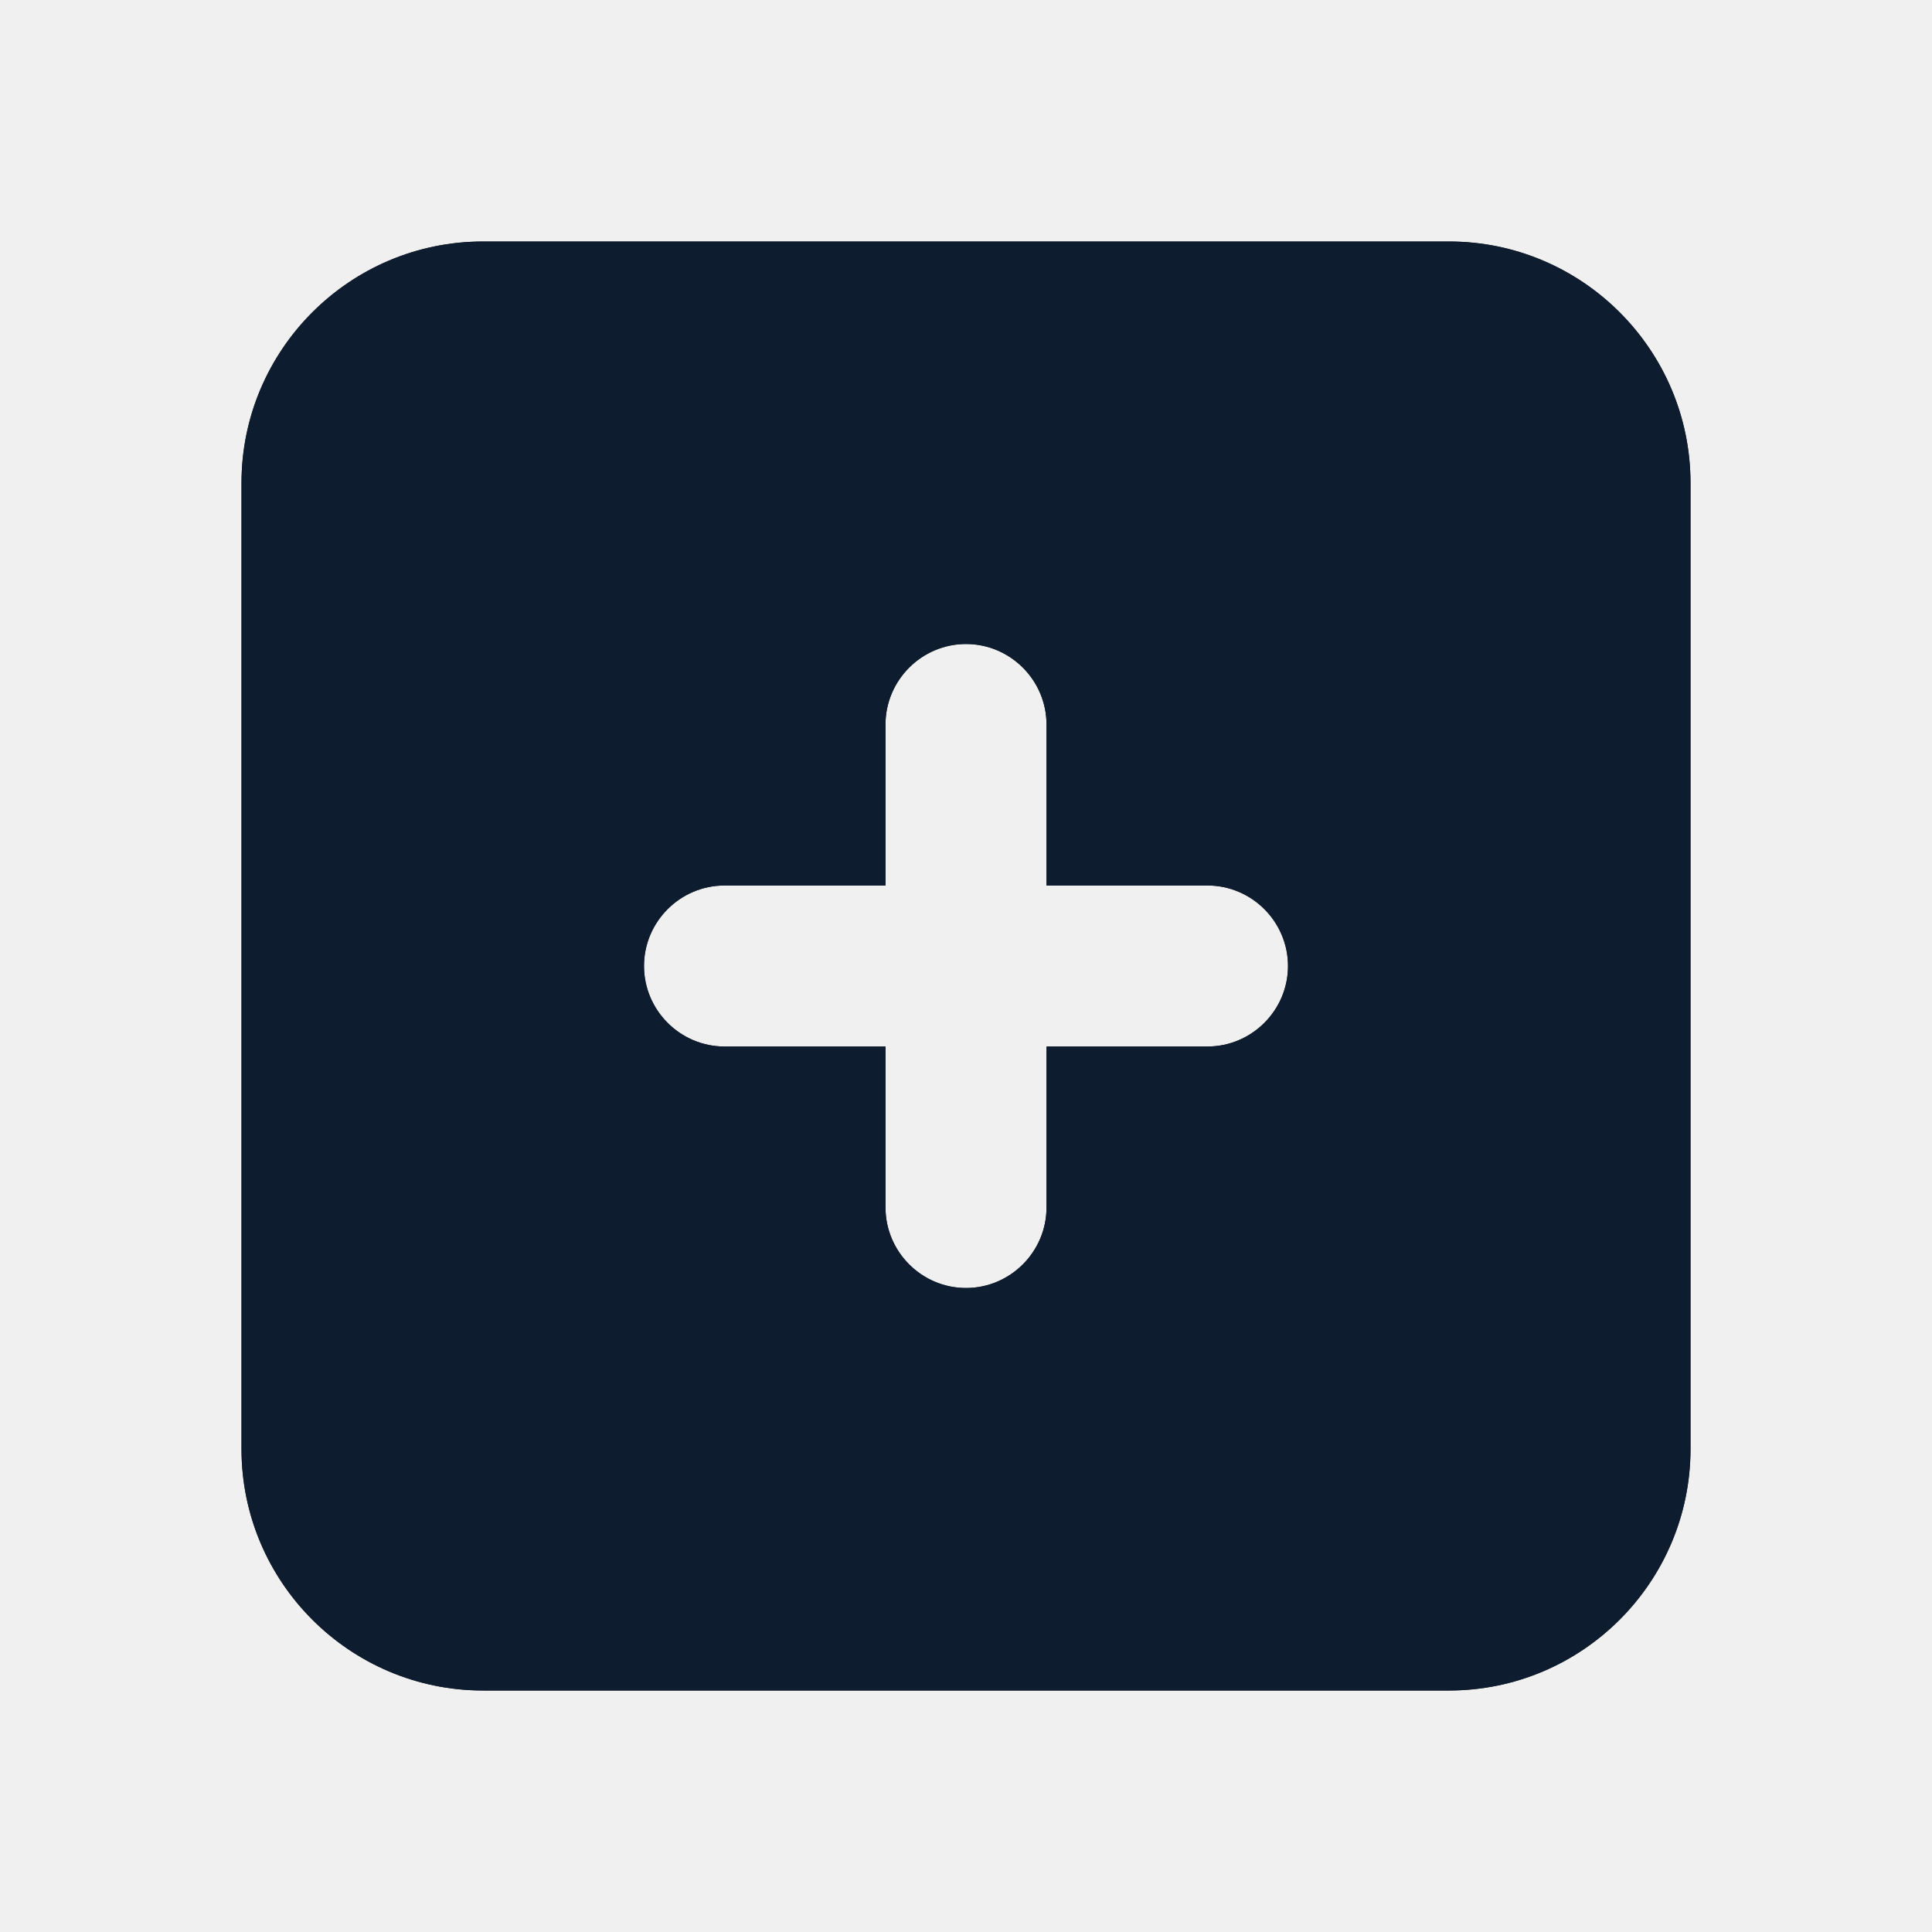
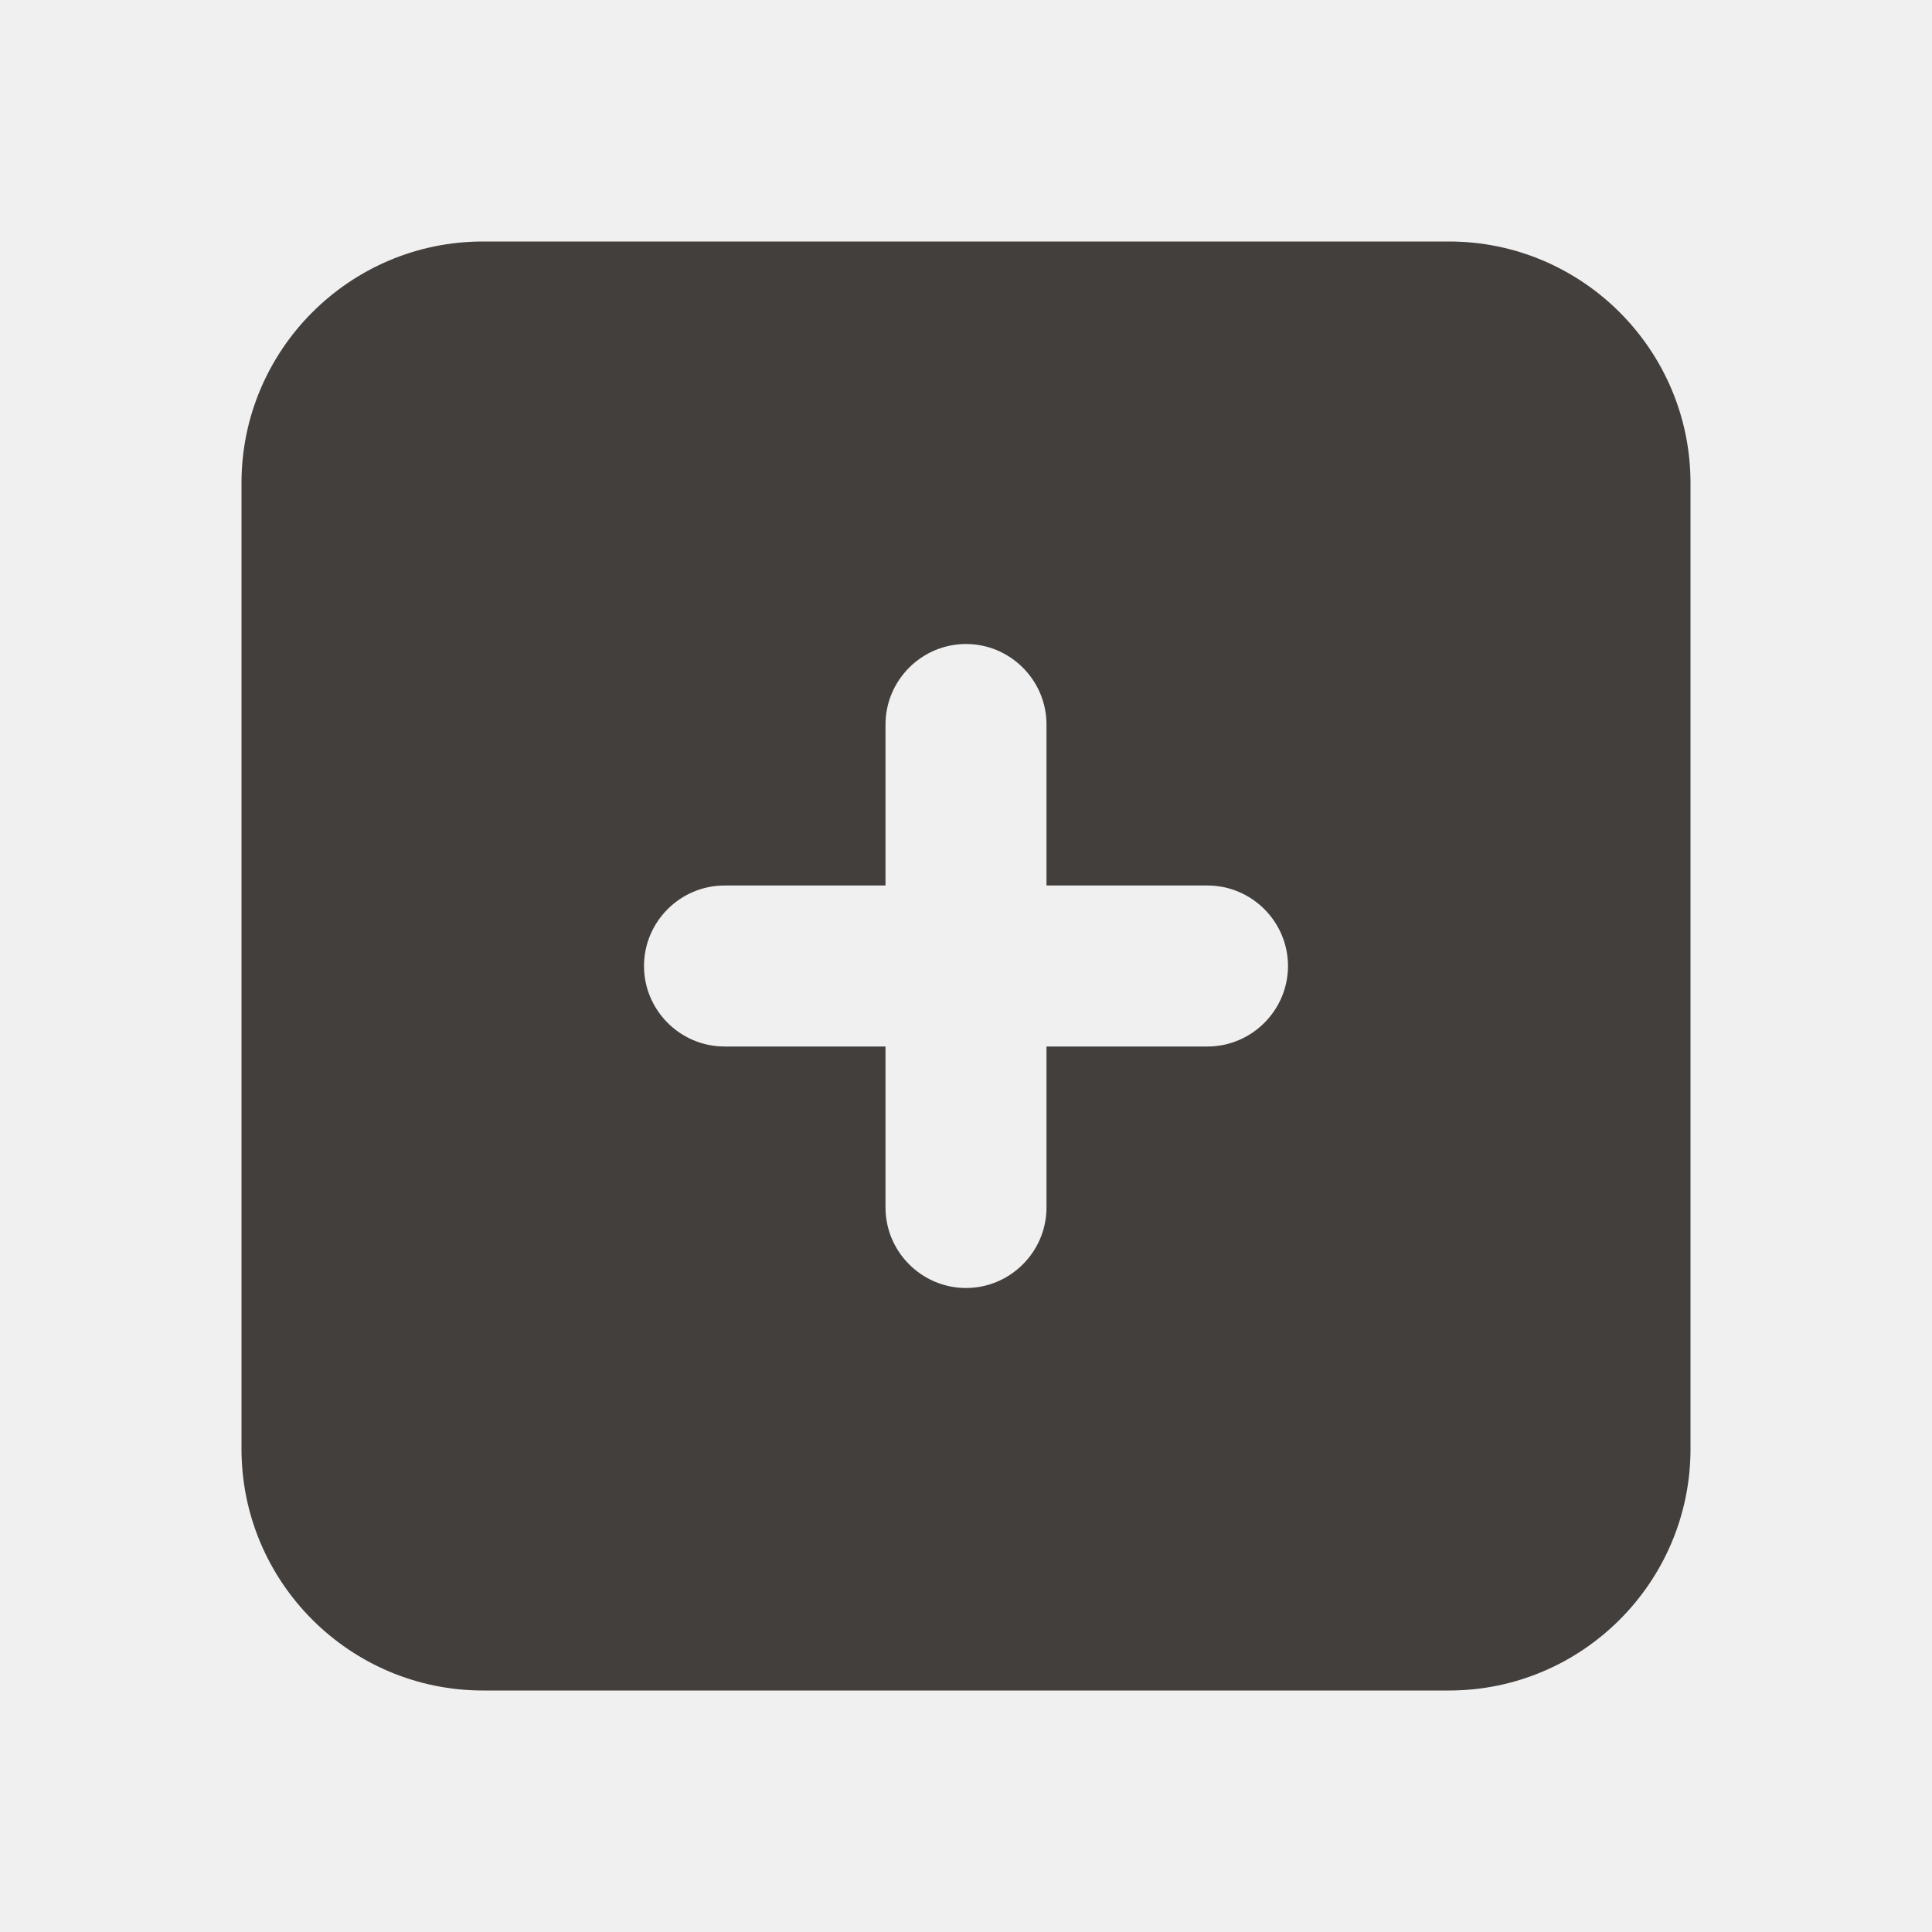
<svg xmlns="http://www.w3.org/2000/svg" width="24" height="24" viewBox="0 0 24 24" fill="none">
  <g id="Icon/Fill/plus-square">
-     <g id="ð¨ Color">
-       <path id="Mask" fill-rule="evenodd" clip-rule="evenodd" d="M15 13H13V15C13 15.55 12.55 16 12 16C11.45 16 11 15.55 11 15V13H9C8.45 13 8 12.55 8 12C8 11.45 8.45 11 9 11H11V9C11 8.45 11.45 8 12 8C12.55 8 13 8.45 13 9V11H15C15.55 11 16 11.45 16 12C16 12.55 15.55 13 15 13ZM18 3H6C4.346 3 3 4.346 3 6V18C3 19.654 4.346 21 6 21H18C19.654 21 21 19.654 21 18V6C21 4.346 19.654 3 18 3Z" fill="#231F20" />
-       <mask id="mask0" mask-type="alpha" maskUnits="userSpaceOnUse" x="3" y="3" width="18" height="18">
-         <path id="Mask_2" fill-rule="evenodd" clip-rule="evenodd" d="M15 13H13V15C13 15.55 12.55 16 12 16C11.45 16 11 15.55 11 15V13H9C8.45 13 8 12.55 8 12C8 11.45 8.45 11 9 11H11V9C11 8.45 11.45 8 12 8C12.55 8 13 8.45 13 9V11H15C15.55 11 16 11.45 16 12C16 12.55 15.55 13 15 13ZM18 3H6C4.346 3 3 4.346 3 6V18C3 19.654 4.346 21 6 21H18C19.654 21 21 19.654 21 18V6C21 4.346 19.654 3 18 3Z" fill="white" />
-       </mask>
-       <g mask="url(#mask0)">
-         <g id="ð¨ Color_2">
-           <rect id="Base" width="24" height="24" fill="#0D1C2E" />
-         </g>
-       </g>
-     </g>
+     <path id="Mask" fill-rule="evenodd" clip-rule="evenodd" d="M15 13H13V15C13 15.55 12.55 16 12 16C11.45 16 11 15.55 11 15V13H9C8.45 13 8 12.55 8 12C8 11.45 8.45 11 9 11H11V9C11 8.45 11.45 8 12 8C12.55 8 13 8.45 13 9V11H15C15.55 11 16 11.45 16 12C16 12.55 15.55 13 15 13ZM18 3H6C4.346 3 3 4.346 3 6V18C3 19.654 4.346 21 6 21H18C19.654 21 21 19.654 21 18V6C21 4.346 19.654 3 18 3Z" fill="#423F3D" />
  </g>
</svg>
